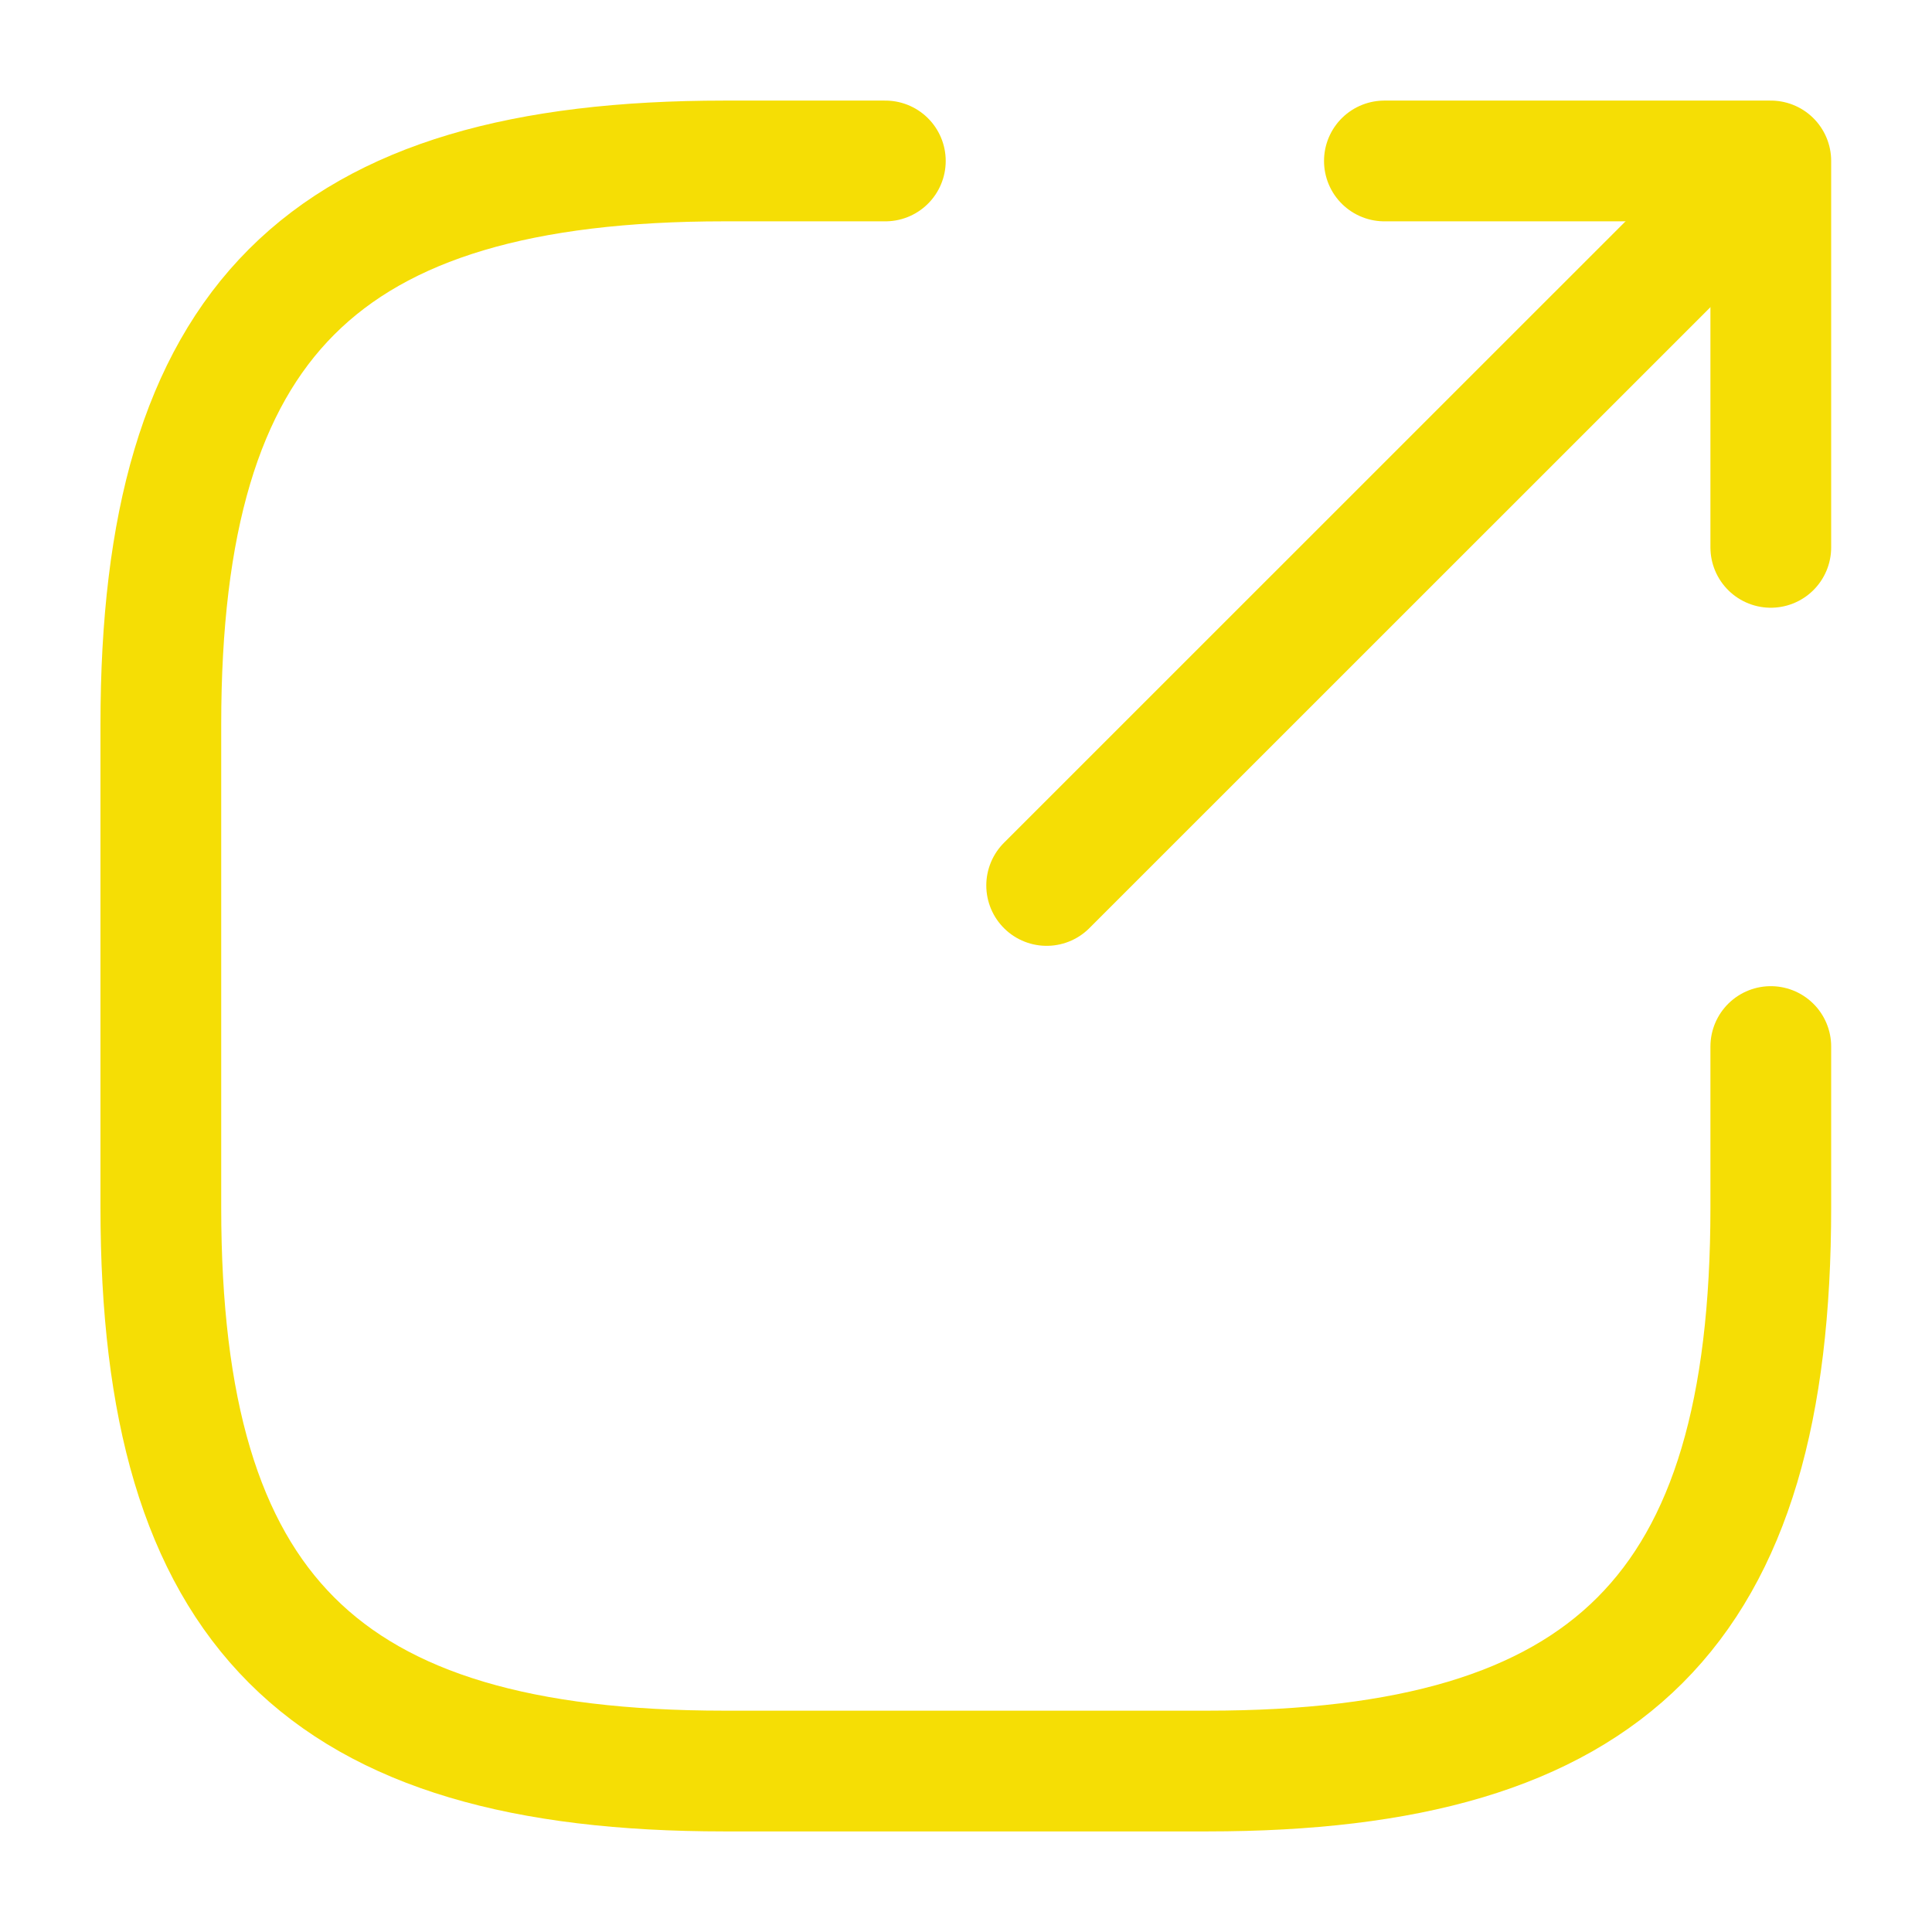
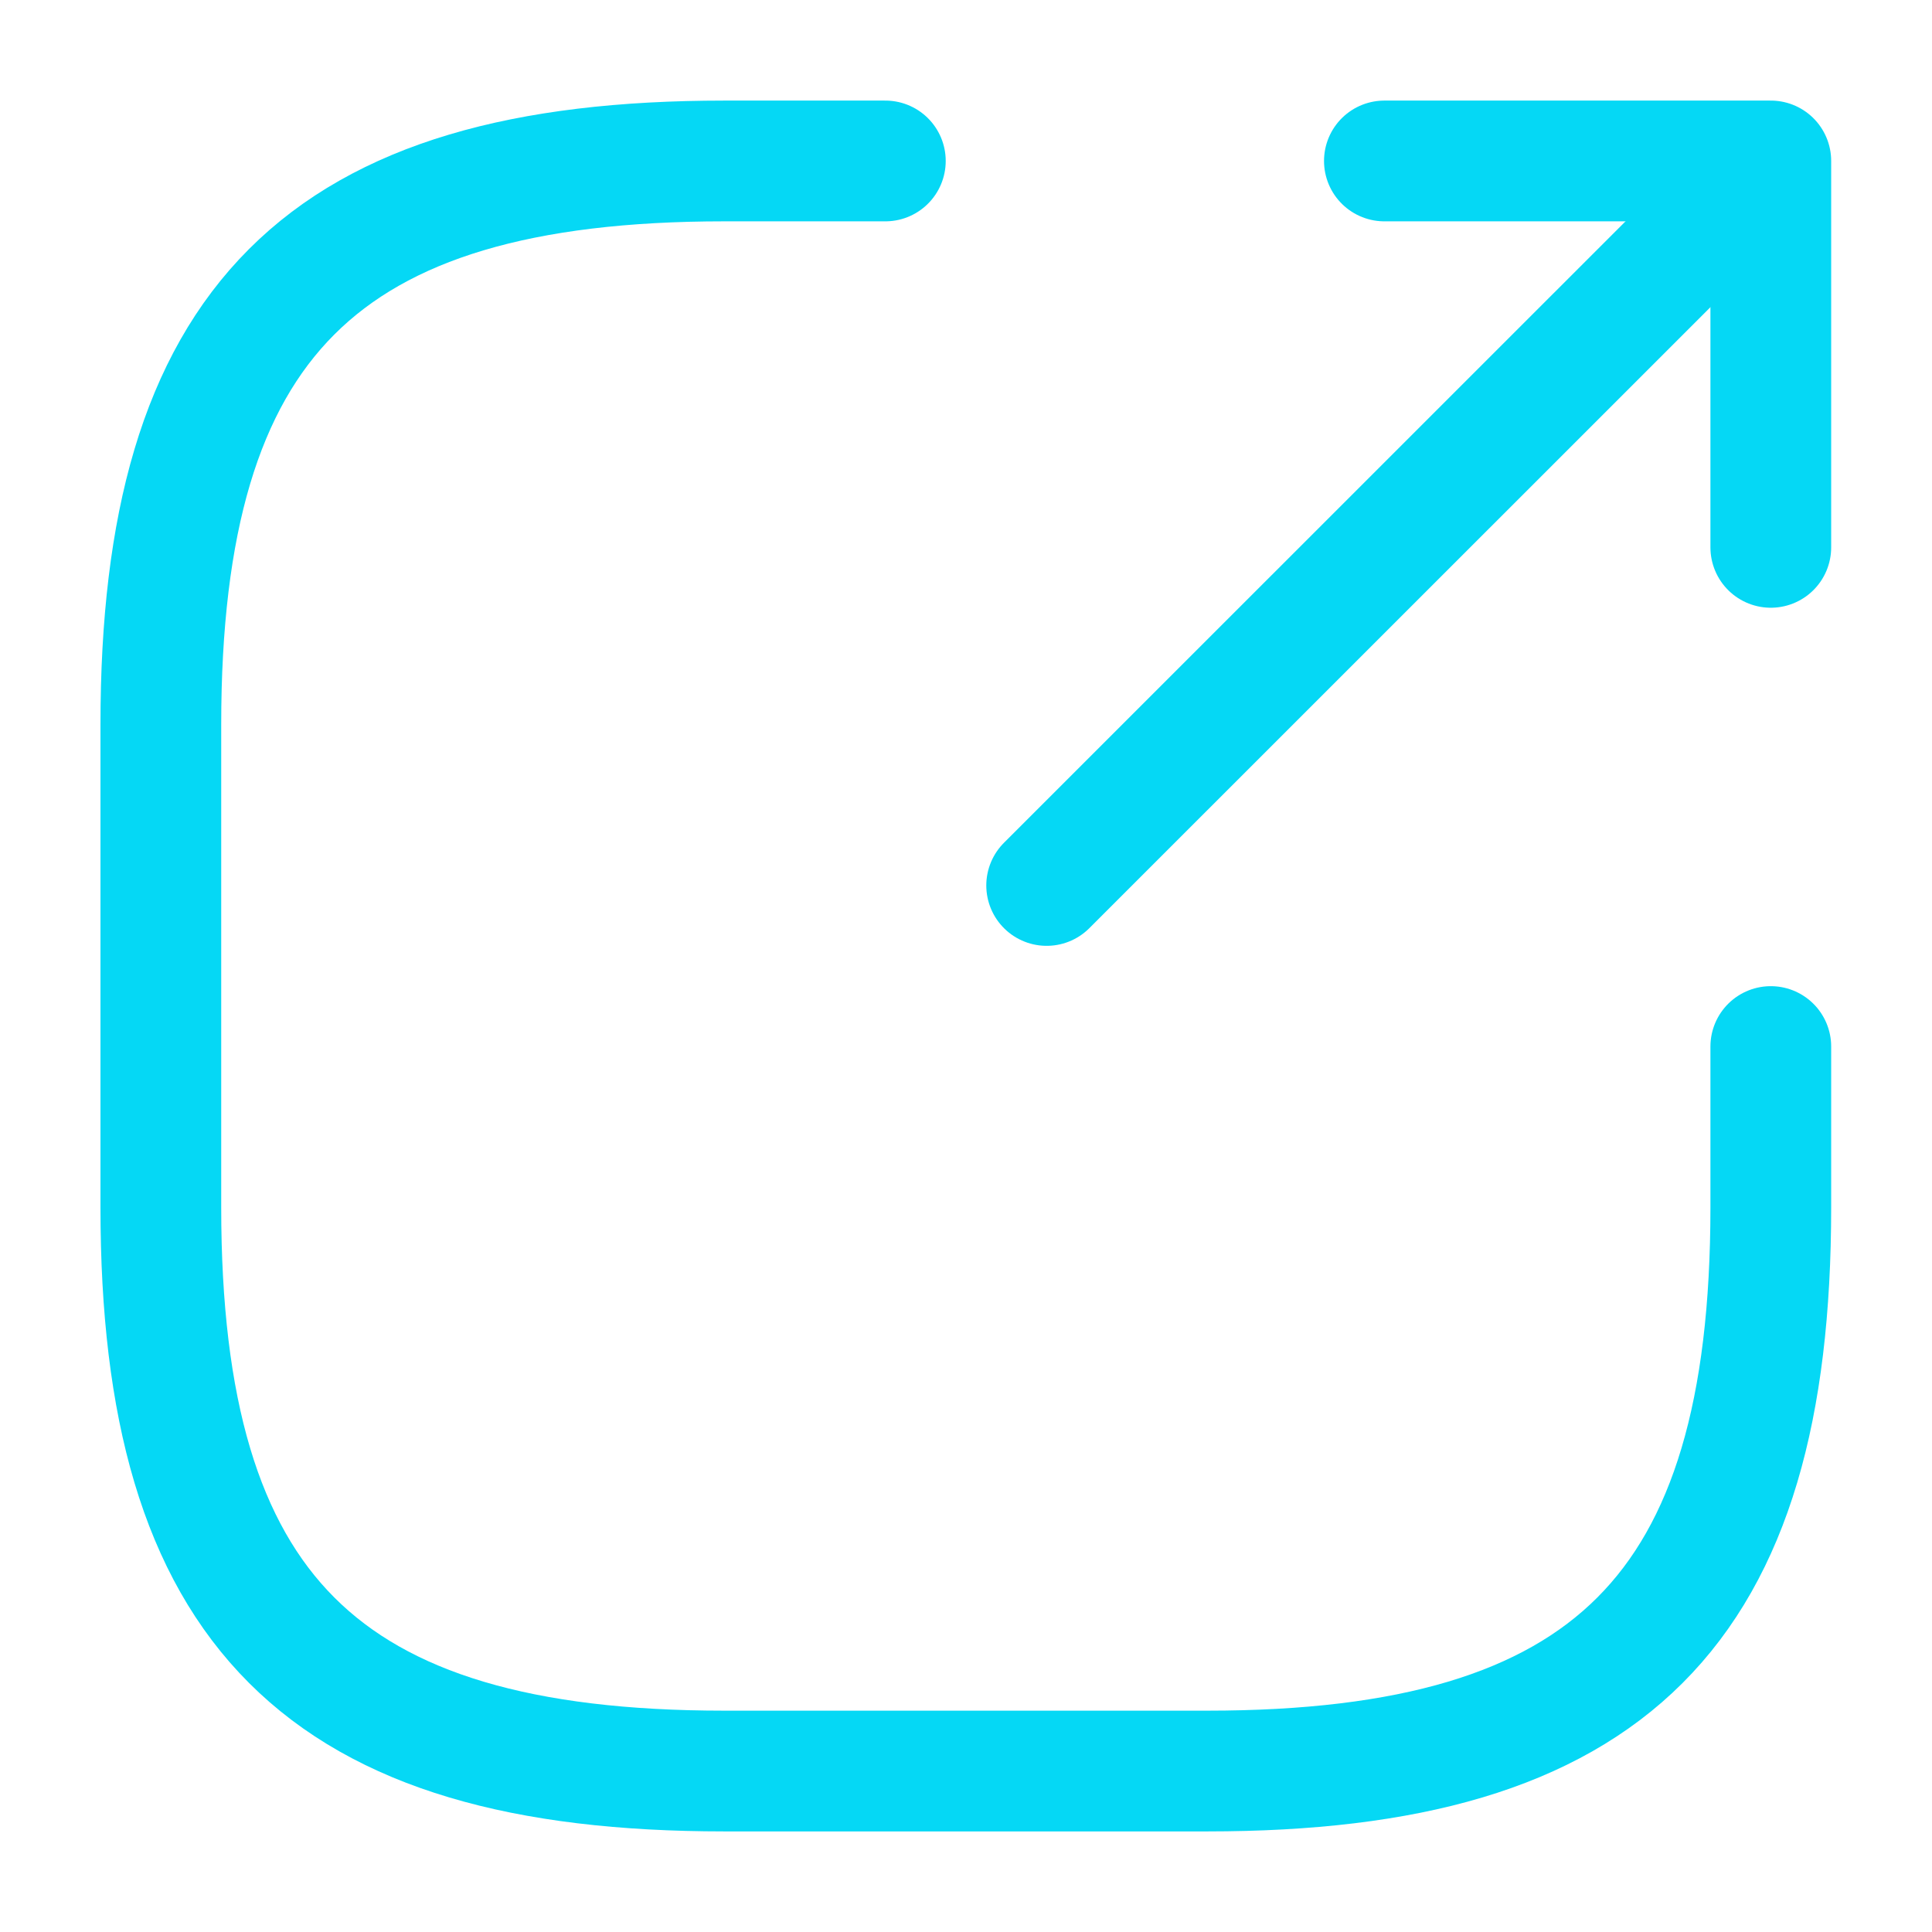
<svg xmlns="http://www.w3.org/2000/svg" width="16" height="16" viewBox="0 0 16 16" fill="none">
-   <path d="M8.668 7.333L14.135 1.867" stroke="#F5DE05" stroke-linecap="round" stroke-linejoin="round" />
-   <path d="M14.665 4.533V1.333H11.465" stroke="#F5DE05" stroke-linecap="round" stroke-linejoin="round" />
-   <path d="M7.332 1.333H5.999C2.665 1.333 1.332 2.667 1.332 6V10C1.332 13.333 2.665 14.667 5.999 14.667H9.999C13.332 14.667 14.665 13.333 14.665 10V8.667" stroke="#F5DE05" stroke-linecap="round" stroke-linejoin="round" />
+   <path d="M8.668 7.333L14.135 1.867" stroke="#05D8F5" stroke-linecap="round" stroke-linejoin="round" />
+   <path d="M14.665 4.533V1.333H11.465" stroke="#05D8F5" stroke-linecap="round" stroke-linejoin="round" />
+   <path d="M7.332 1.333H5.999C2.665 1.333 1.332 2.667 1.332 6V10C1.332 13.333 2.665 14.667 5.999 14.667H9.999C13.332 14.667 14.665 13.333 14.665 10V8.667" stroke="#05D8F5" stroke-linecap="round" stroke-linejoin="round" />
</svg>
